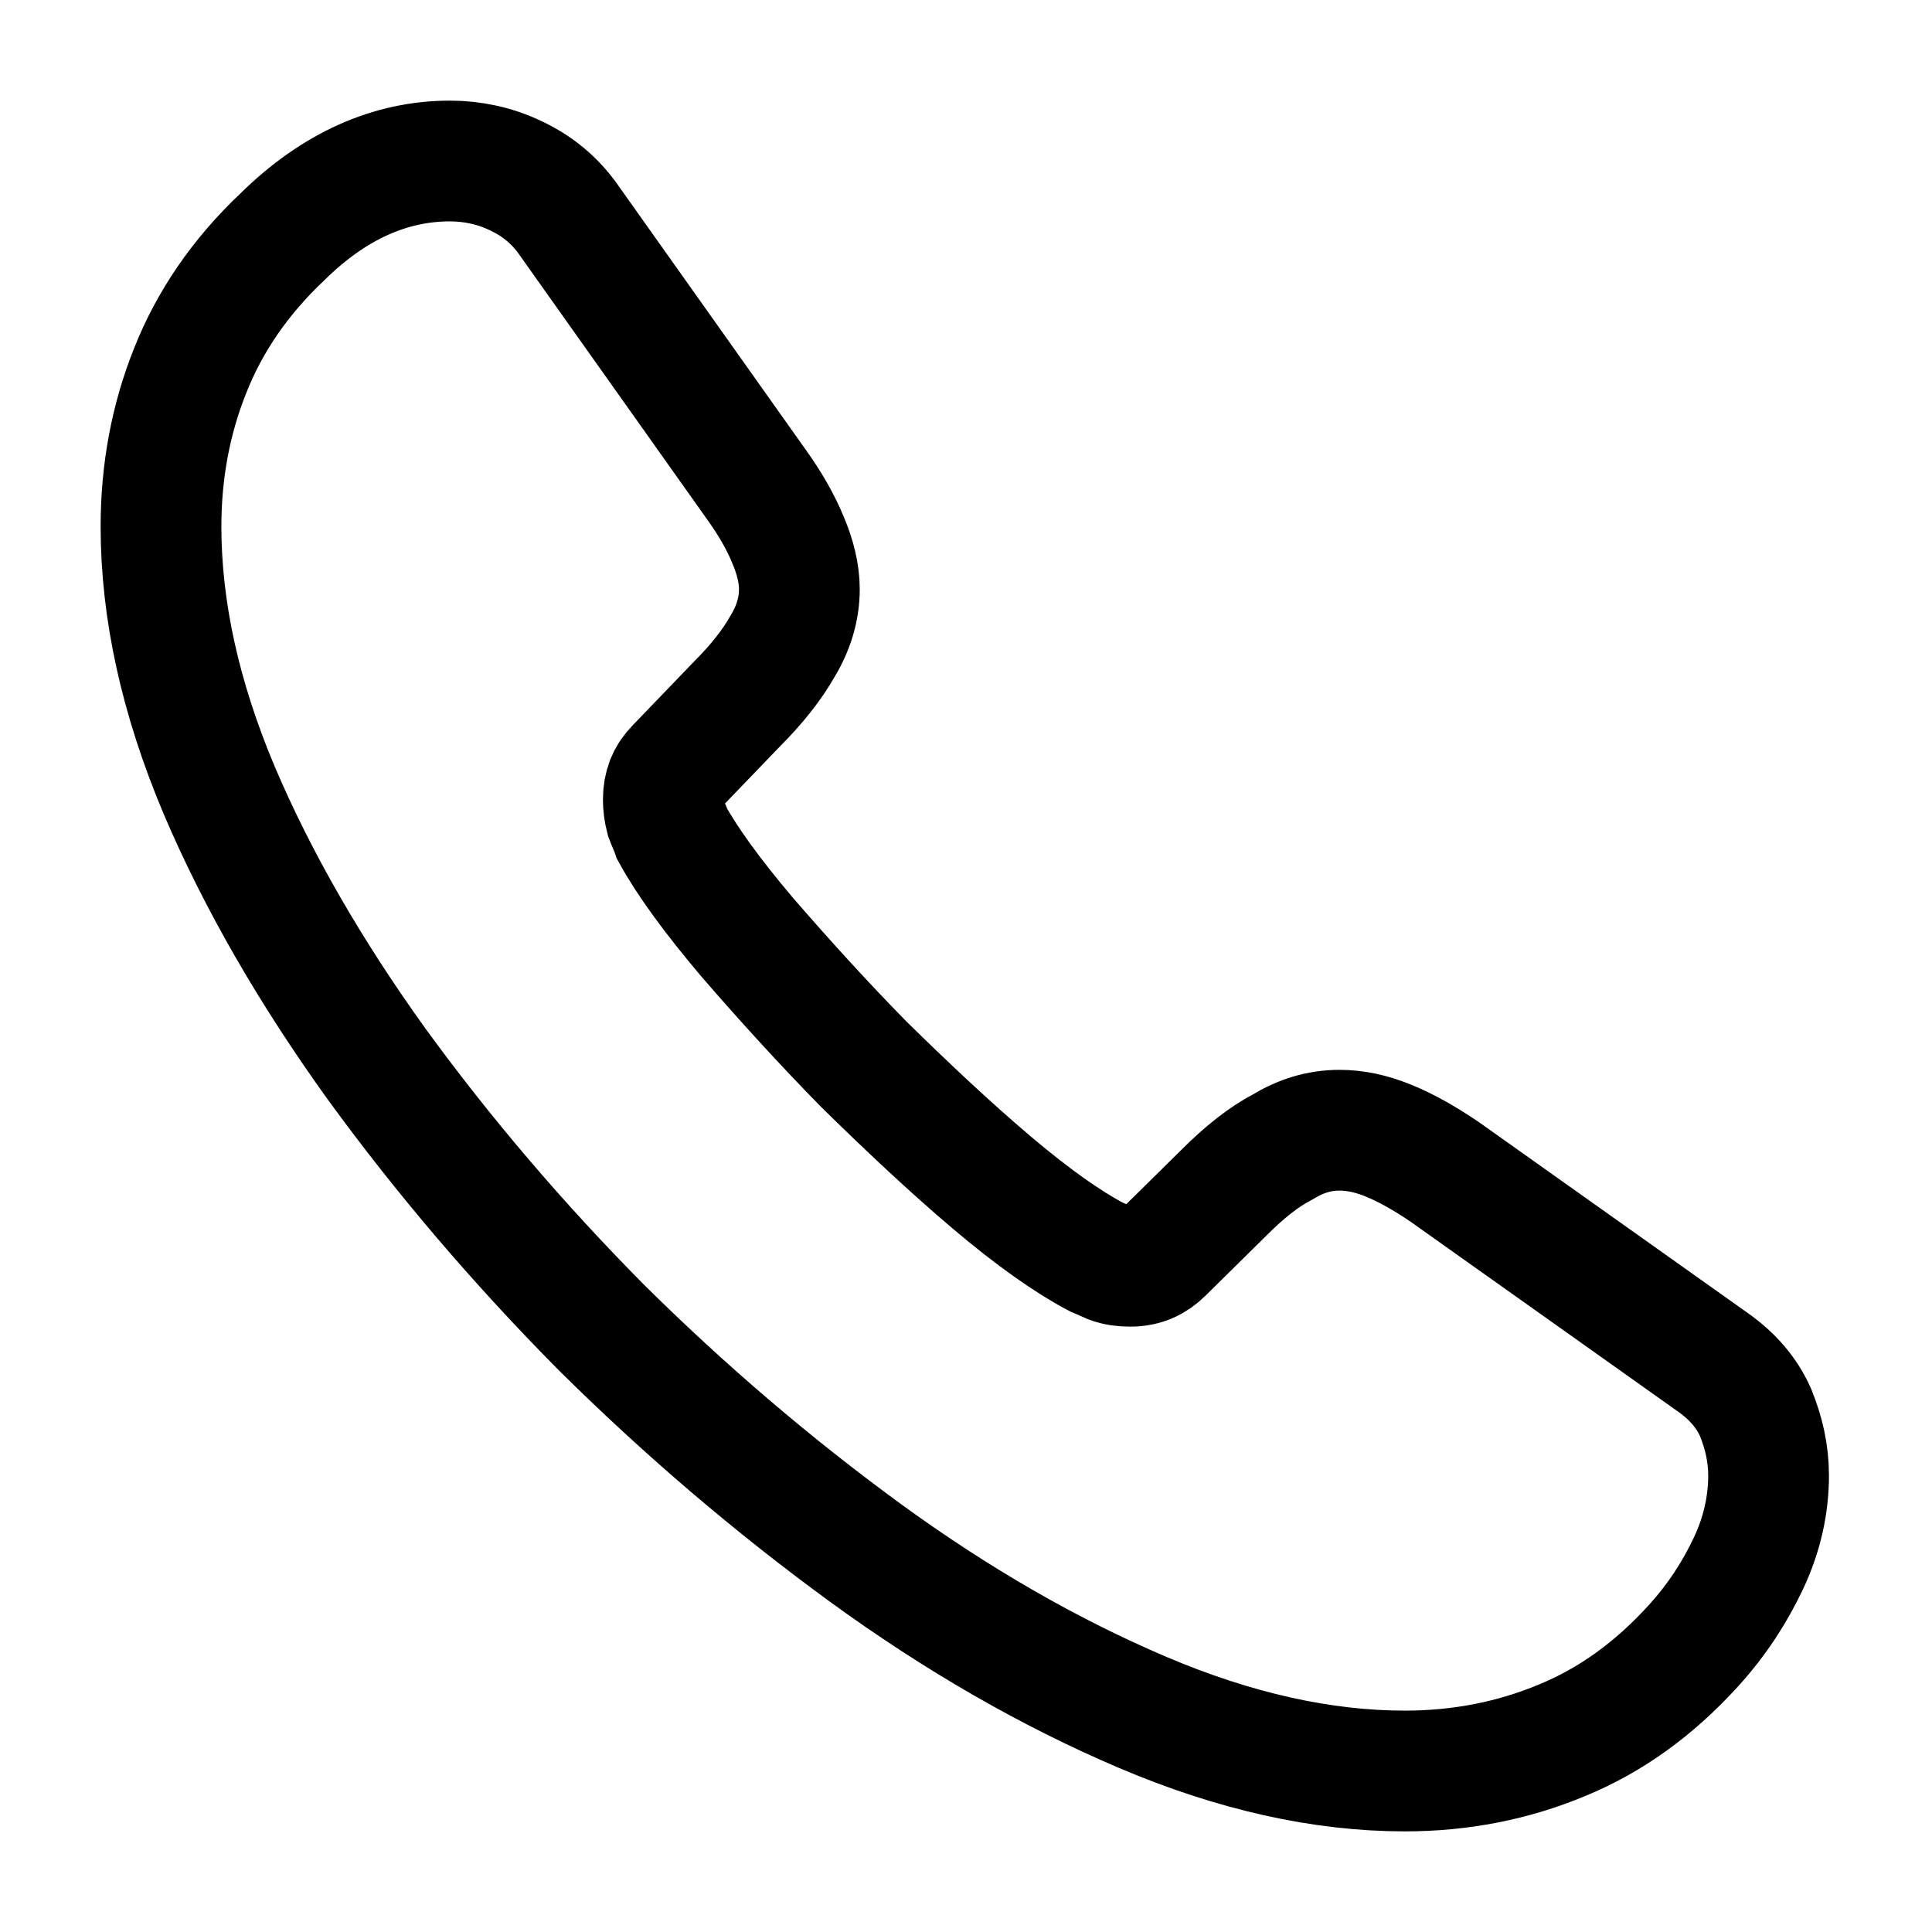
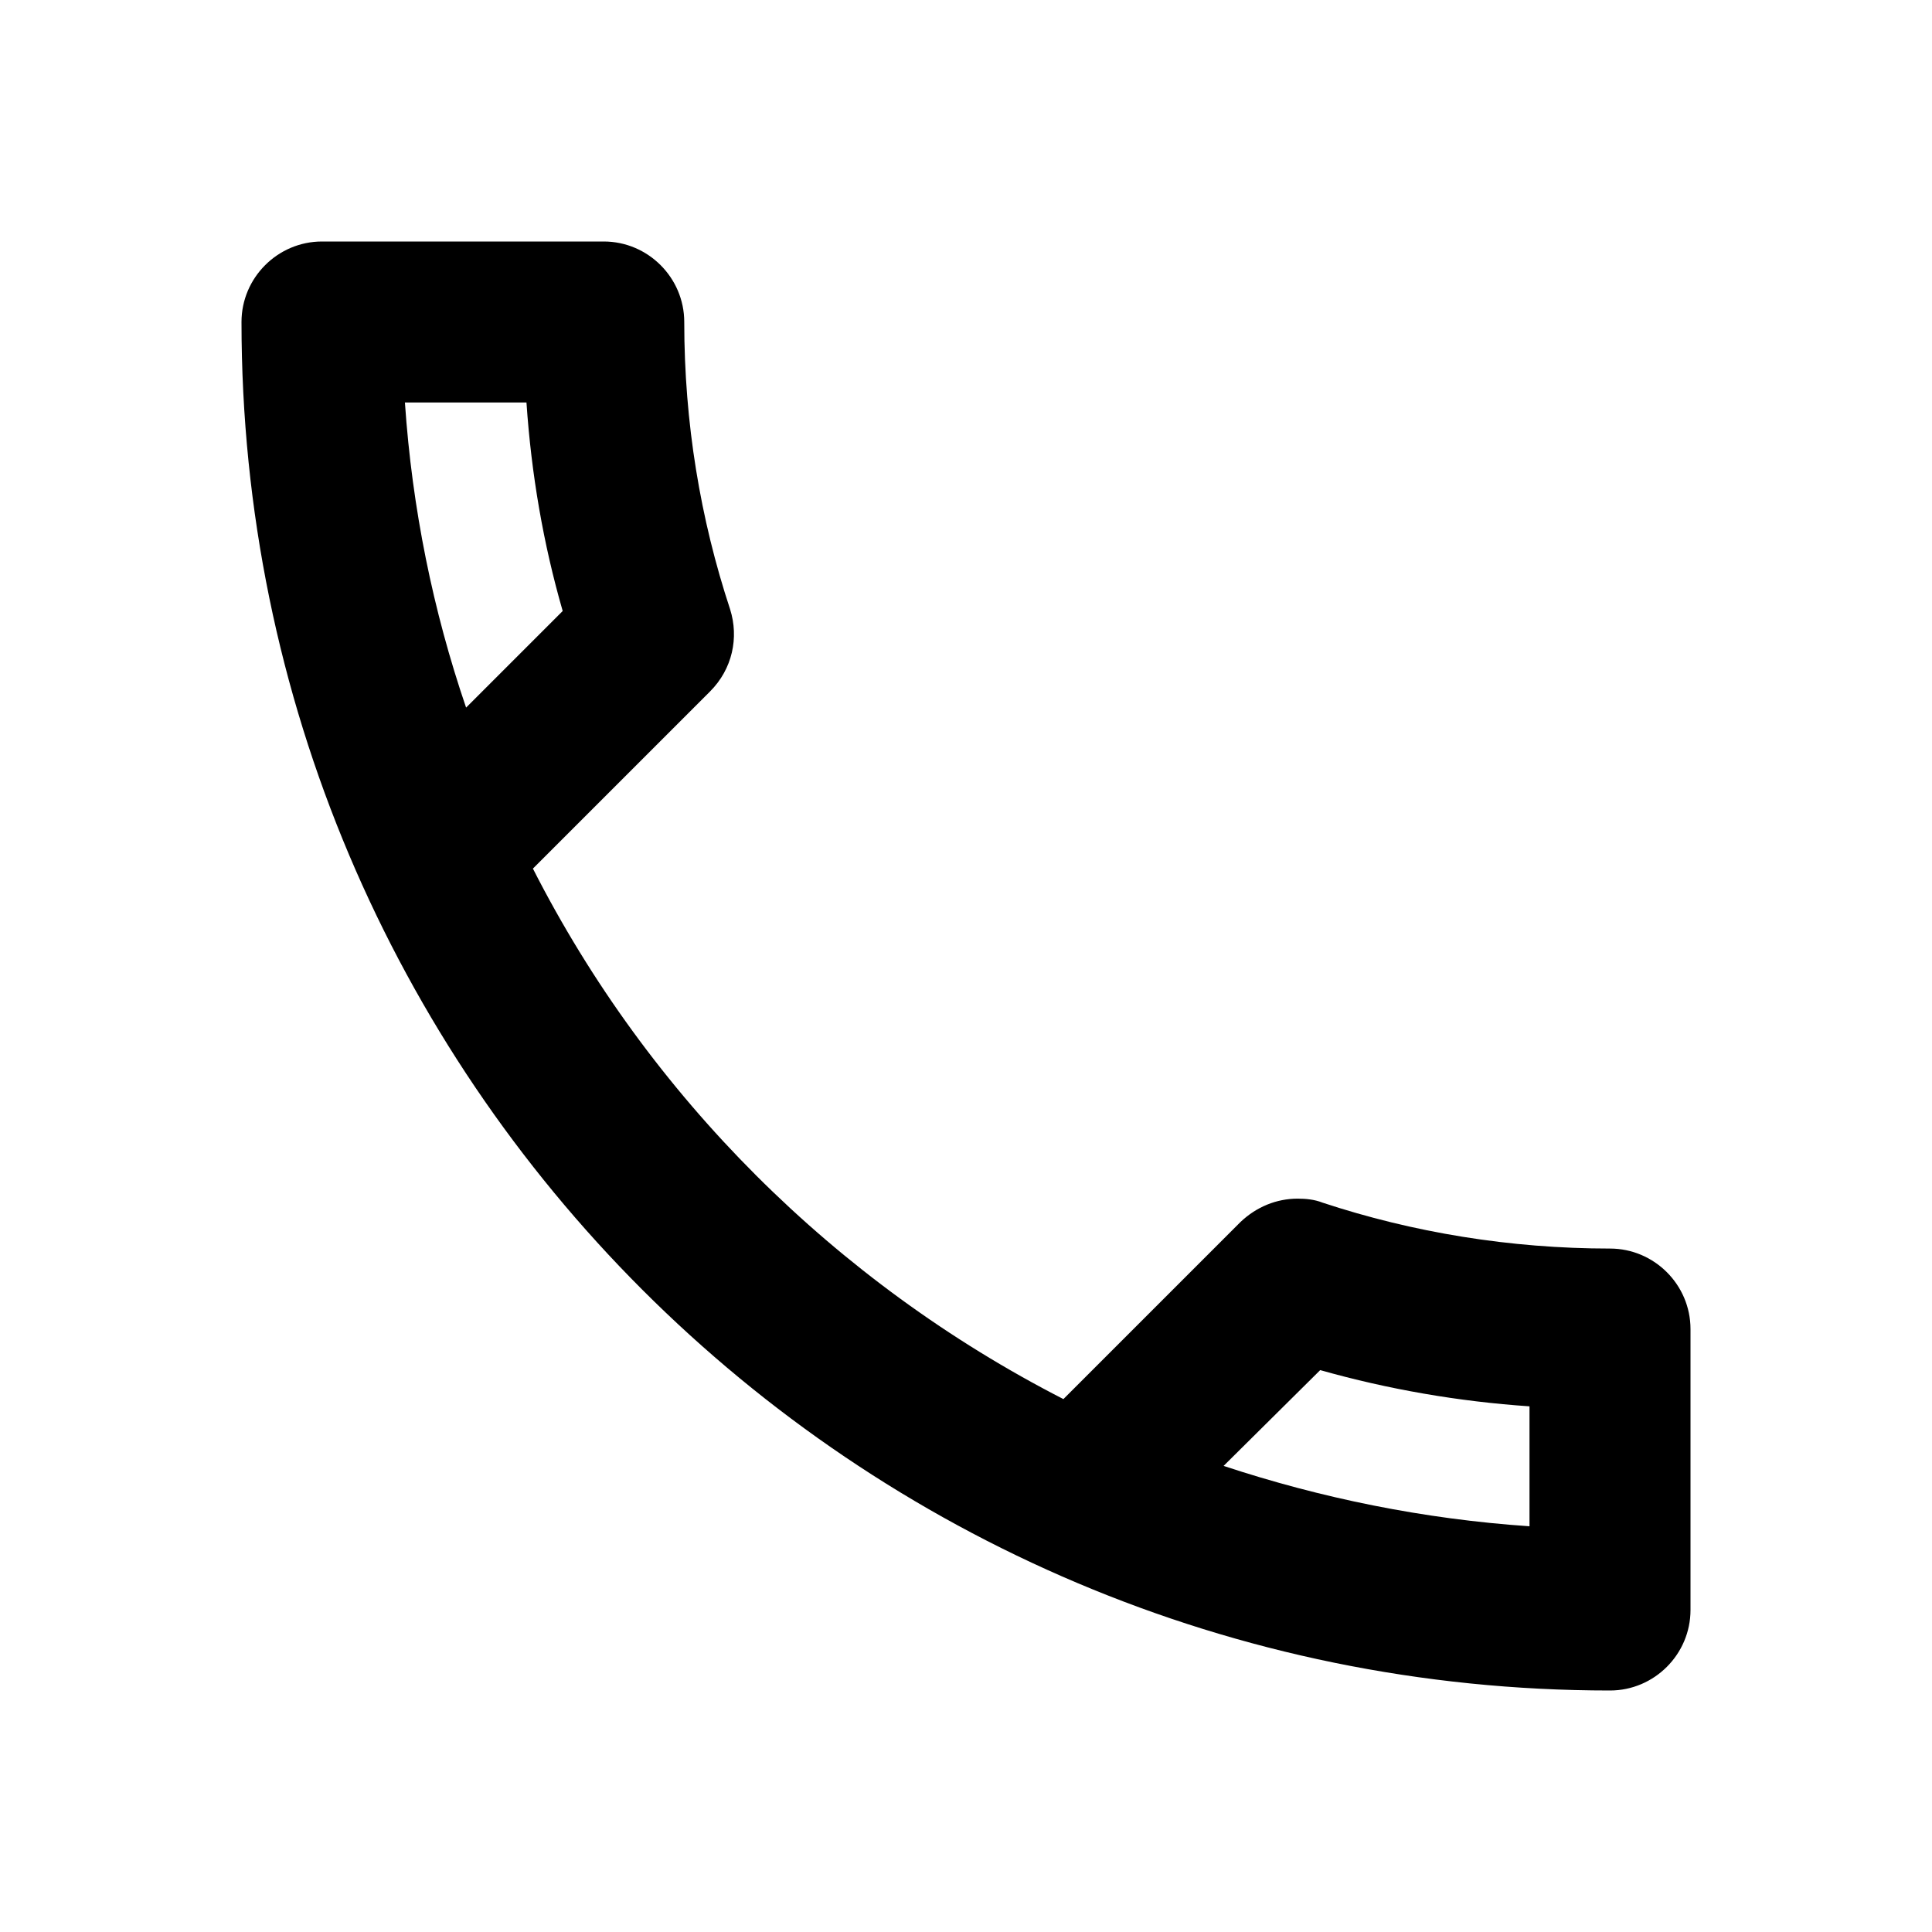
<svg xmlns="http://www.w3.org/2000/svg" width="24" height="24" viewBox="0 0 24 24" fill="none">
-   <path d="M21.97 18.33C21.97 18.69 21.89 19.06 21.72 19.42C21.55 19.78 21.33 20.12 21.04 20.44C20.55 20.98 20.01 21.37 19.4 21.62C18.8 21.87 18.15 22 17.45 22C16.43 22 15.34 21.76 14.19 21.27C13.04 20.78 11.89 20.12 10.75 19.29C9.6 18.45 8.51 17.52 7.47 16.49C6.44 15.45 5.51 14.36 4.68 13.22C3.86 12.08 3.2 10.94 2.72 9.81C2.24 8.67 2 7.58 2 6.54C2 5.86 2.12 5.21 2.36 4.61C2.6 4 2.98 3.44 3.51 2.94C4.15 2.31 4.85 2 5.59 2C5.87 2 6.15 2.06 6.4 2.18C6.66 2.3 6.89 2.48 7.07 2.74L9.39 6.01C9.57 6.26 9.7 6.49 9.79 6.71C9.88 6.92 9.93 7.13 9.93 7.32C9.93 7.56 9.86 7.8 9.72 8.03C9.59 8.26 9.4 8.5 9.16 8.74L8.4 9.53C8.29 9.64 8.24 9.77 8.24 9.93C8.24 10.01 8.25 10.08 8.27 10.16C8.3 10.24 8.33 10.3 8.35 10.36C8.53 10.69 8.84 11.12 9.28 11.64C9.73 12.16 10.21 12.69 10.73 13.22C11.27 13.75 11.79 14.24 12.32 14.69C12.84 15.13 13.27 15.43 13.61 15.61C13.66 15.63 13.72 15.66 13.79 15.69C13.87 15.72 13.95 15.73 14.04 15.73C14.21 15.73 14.34 15.67 14.45 15.56L15.21 14.81C15.46 14.56 15.7 14.37 15.93 14.25C16.16 14.11 16.39 14.04 16.64 14.04C16.83 14.04 17.03 14.08 17.25 14.17C17.47 14.26 17.7 14.39 17.95 14.56L21.26 16.91C21.52 17.09 21.7 17.3 21.81 17.55C21.91 17.8 21.97 18.05 21.97 18.33Z" stroke="#000000" stroke-width="1.5" stroke-miterlimit="10" />
+   <path d="M6.54 5C6.6 5.89 6.75 6.76 6.99 7.59L5.79 8.79C5.38 7.59 5.12 6.32 5.03 5H6.54ZM16.4 17.02C17.25 17.26 18.12 17.41 19 17.47V18.96C17.68 18.87 16.41 18.61 15.2 18.21L16.4 17.02ZM7.5 3H4C3.45 3 3 3.45 3 4C3 13.39 10.61 21 20 21C20.55 21 21 20.55 21 20V16.51C21 15.96 20.55 15.51 20 15.51C18.76 15.51 17.55 15.31 16.43 14.94C16.33 14.9 16.22 14.89 16.12 14.89C15.86 14.89 15.61 14.99 15.41 15.18L13.21 17.38C10.38 15.93 8.06 13.62 6.62 10.79L8.82 8.59C9.1 8.31 9.18 7.92 9.07 7.57C8.7 6.45 8.5 5.25 8.5 4C8.5 3.45 8.05 3 7.5 3Z" fill="black" />
</svg>
